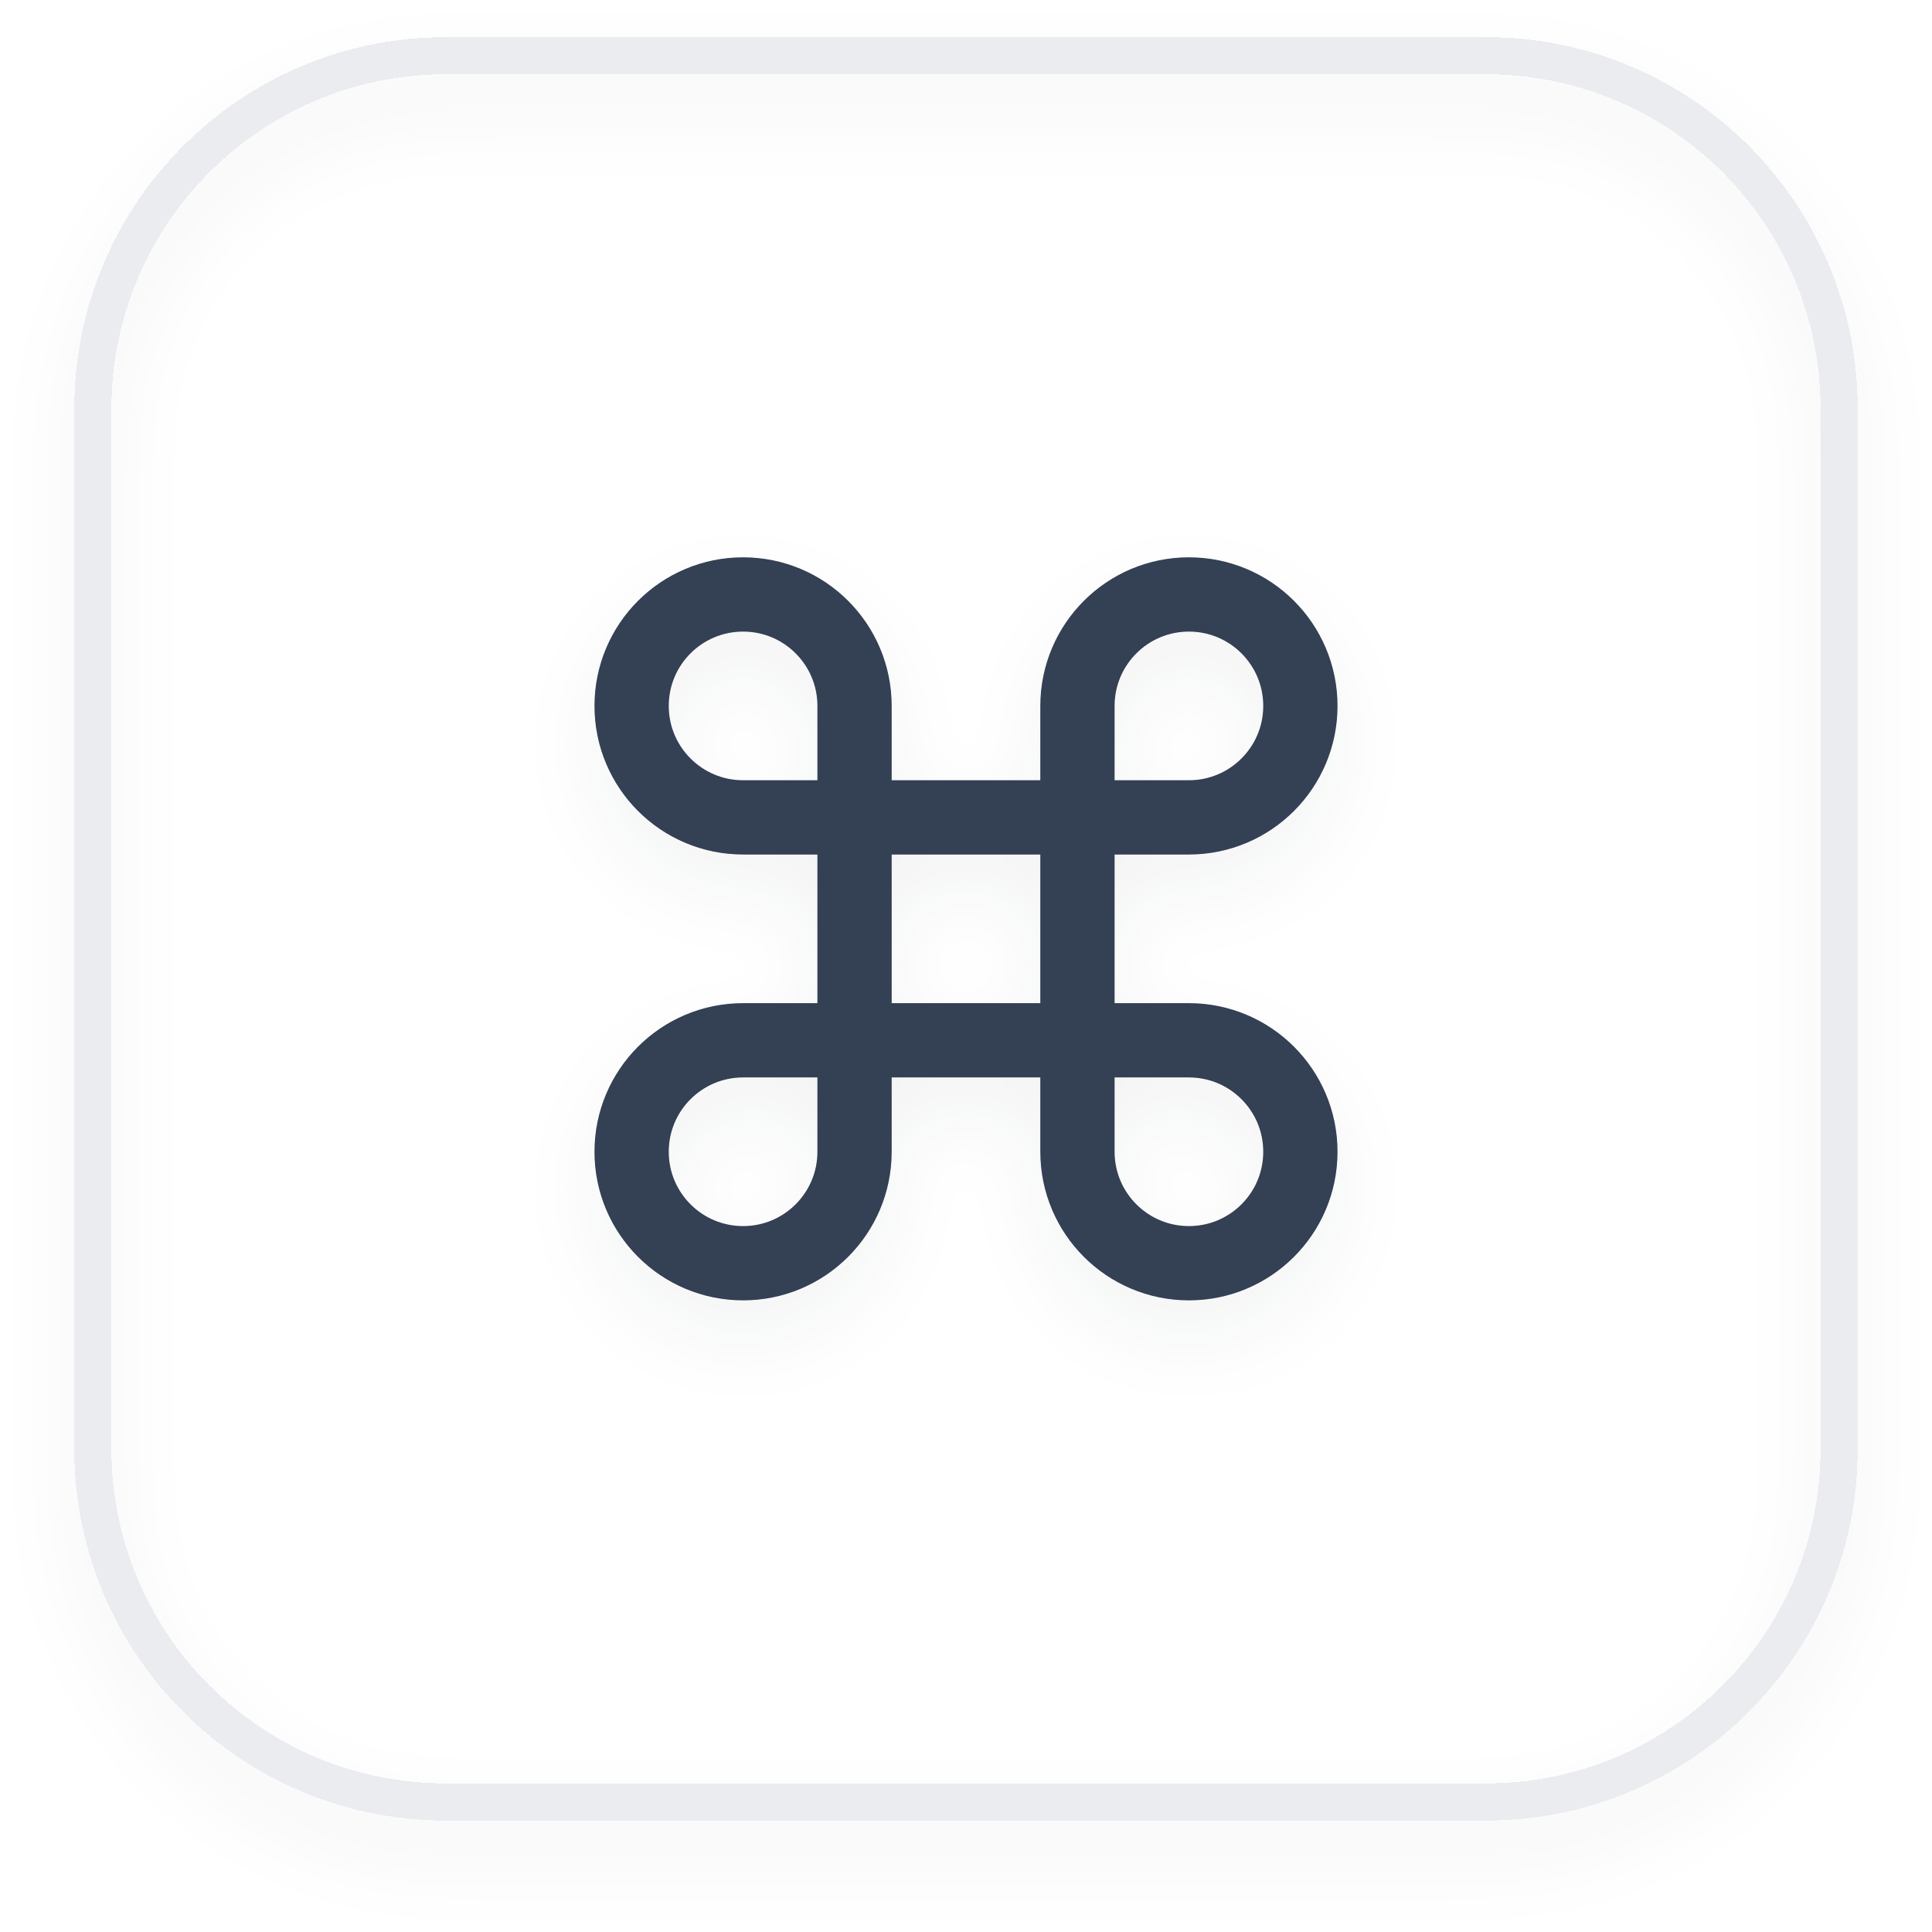
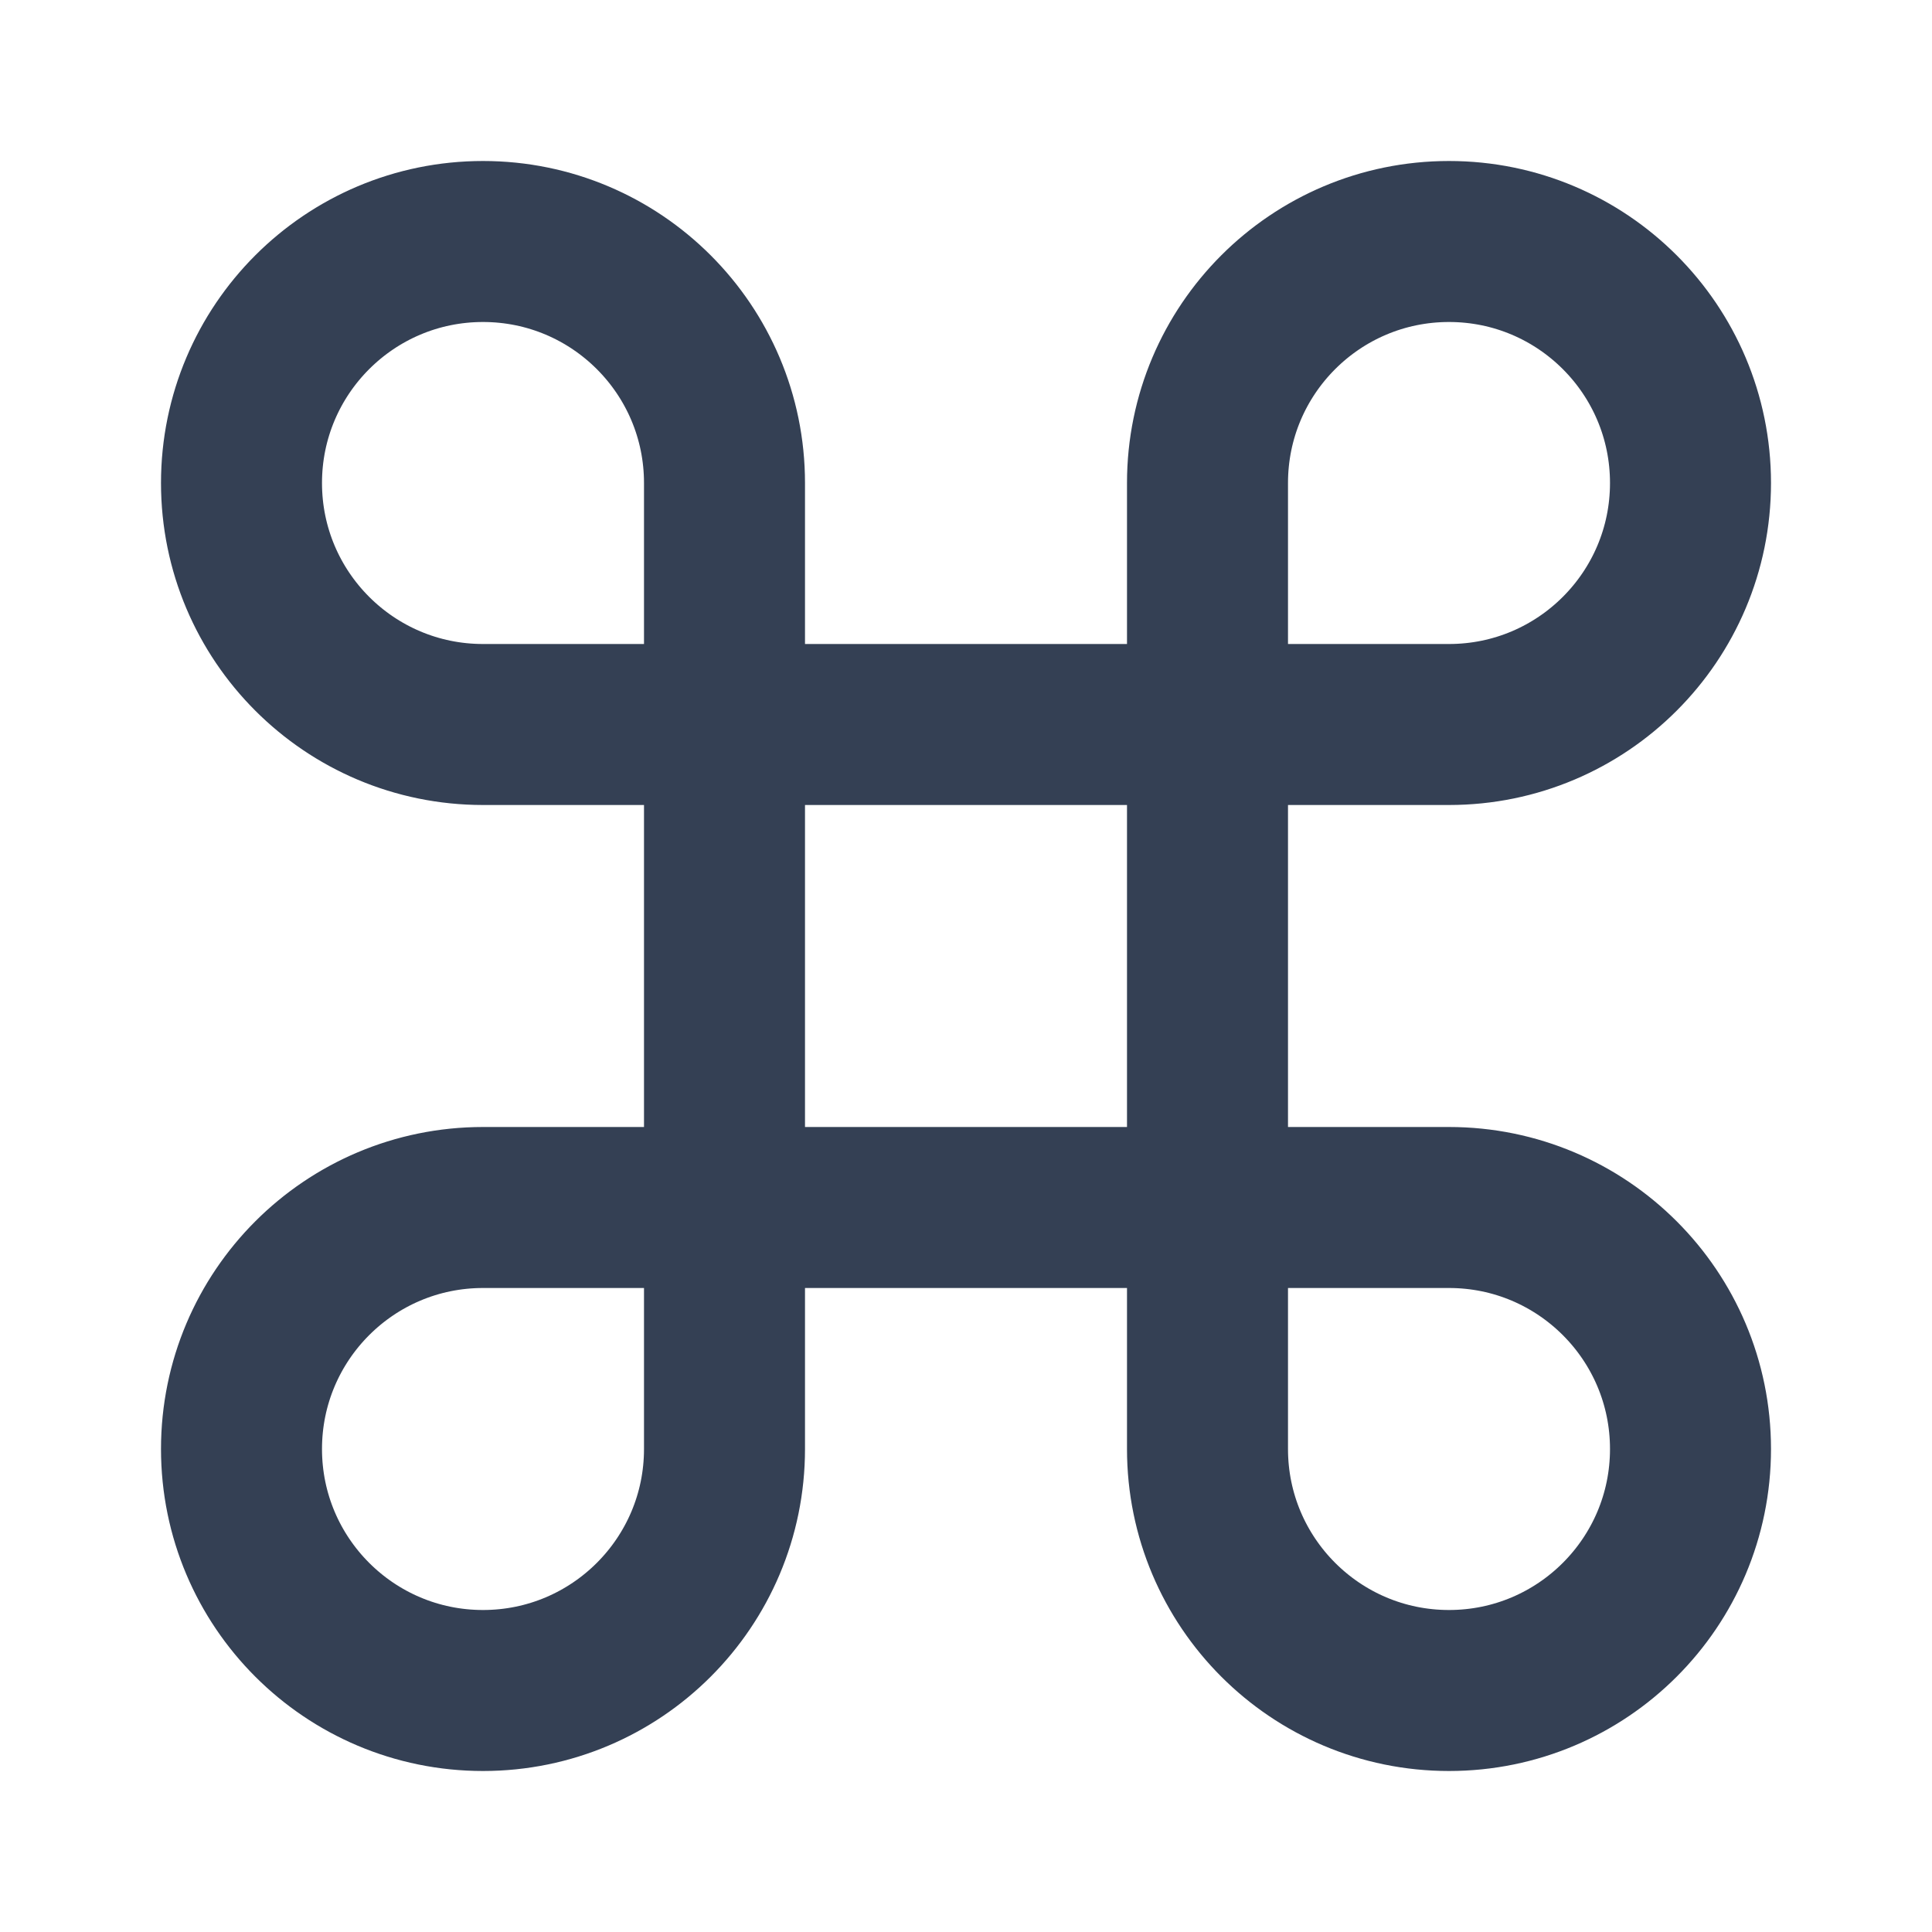
- <svg xmlns="http://www.w3.org/2000/svg" width="52" height="52" viewBox="0 0 52 52" fill="none">
-   <g filter="url(#filter0_d_9177_6797)">
-     <path d="M2.5 11C2.5 5.753 6.753 1.5 12 1.5H40C45.247 1.5 49.5 5.753 49.5 11V39C49.5 44.247 45.247 48.5 40 48.5H12C6.753 48.5 2.5 44.247 2.5 39V11Z" stroke="#EAECF0" shape-rendering="crispEdges" />
-     <path d="M23 22V19C23 17.343 21.657 16 20 16C18.343 16 17 17.343 17 19C17 20.657 18.343 22 20 22H23ZM23 22V28M23 22H29M23 28V31C23 32.657 21.657 34 20 34C18.343 34 17 32.657 17 31C17 29.343 18.343 28 20 28H23ZM23 28H29M29 28H32C33.657 28 35 29.343 35 31C35 32.657 33.657 34 32 34C30.343 34 29 32.657 29 31V28ZM29 28V22M29 22V19C29 17.343 30.343 16 32 16C33.657 16 35 17.343 35 19C35 20.657 33.657 22 32 22H29Z" stroke="#344054" stroke-width="2" stroke-linecap="round" stroke-linejoin="round" />
-   </g>
-   <defs>
-     <filter id="filter0_d_9177_6797" x="0" y="0" width="52" height="52" filterUnits="userSpaceOnUse" color-interpolation-filters="sRGB">
-       <feFlood flood-opacity="0" result="BackgroundImageFix" />
-       <feColorMatrix in="SourceAlpha" type="matrix" values="0 0 0 0 0 0 0 0 0 0 0 0 0 0 0 0 0 0 127 0" result="hardAlpha" />
-       <feOffset dy="1" />
-       <feGaussianBlur stdDeviation="1" />
-       <feComposite in2="hardAlpha" operator="out" />
-       <feColorMatrix type="matrix" values="0 0 0 0 0.063 0 0 0 0 0.094 0 0 0 0 0.157 0 0 0 0.05 0" />
-       <feBlend mode="normal" in2="BackgroundImageFix" result="effect1_dropShadow_9177_6797" />
-       <feBlend mode="normal" in="SourceGraphic" in2="effect1_dropShadow_9177_6797" result="shape" />
-     </filter>
-   </defs>
+ <svg xmlns="http://www.w3.org/2000/svg" width="24" height="24" viewBox="0 0 24 24" fill="none">
+   <path d="M9 9V6C9 4.343 7.657 3 6 3C4.343 3 3 4.343 3 6C3 7.657 4.343 9 6 9H9ZM9 9V15M9 9H15M9 15V18C9 19.657 7.657 21 6 21C4.343 21 3 19.657 3 18C3 16.343 4.343 15 6 15H9ZM9 15H15M15 15H18C19.657 15 21 16.343 21 18C21 19.657 19.657 21 18 21C16.343 21 15 19.657 15 18V15ZM15 15V9M15 9V6C15 4.343 16.343 3 18 3C19.657 3 21 4.343 21 6C21 7.657 19.657 9 18 9H15Z" stroke="#344054" stroke-width="2" stroke-linecap="round" stroke-linejoin="round" />
</svg>
